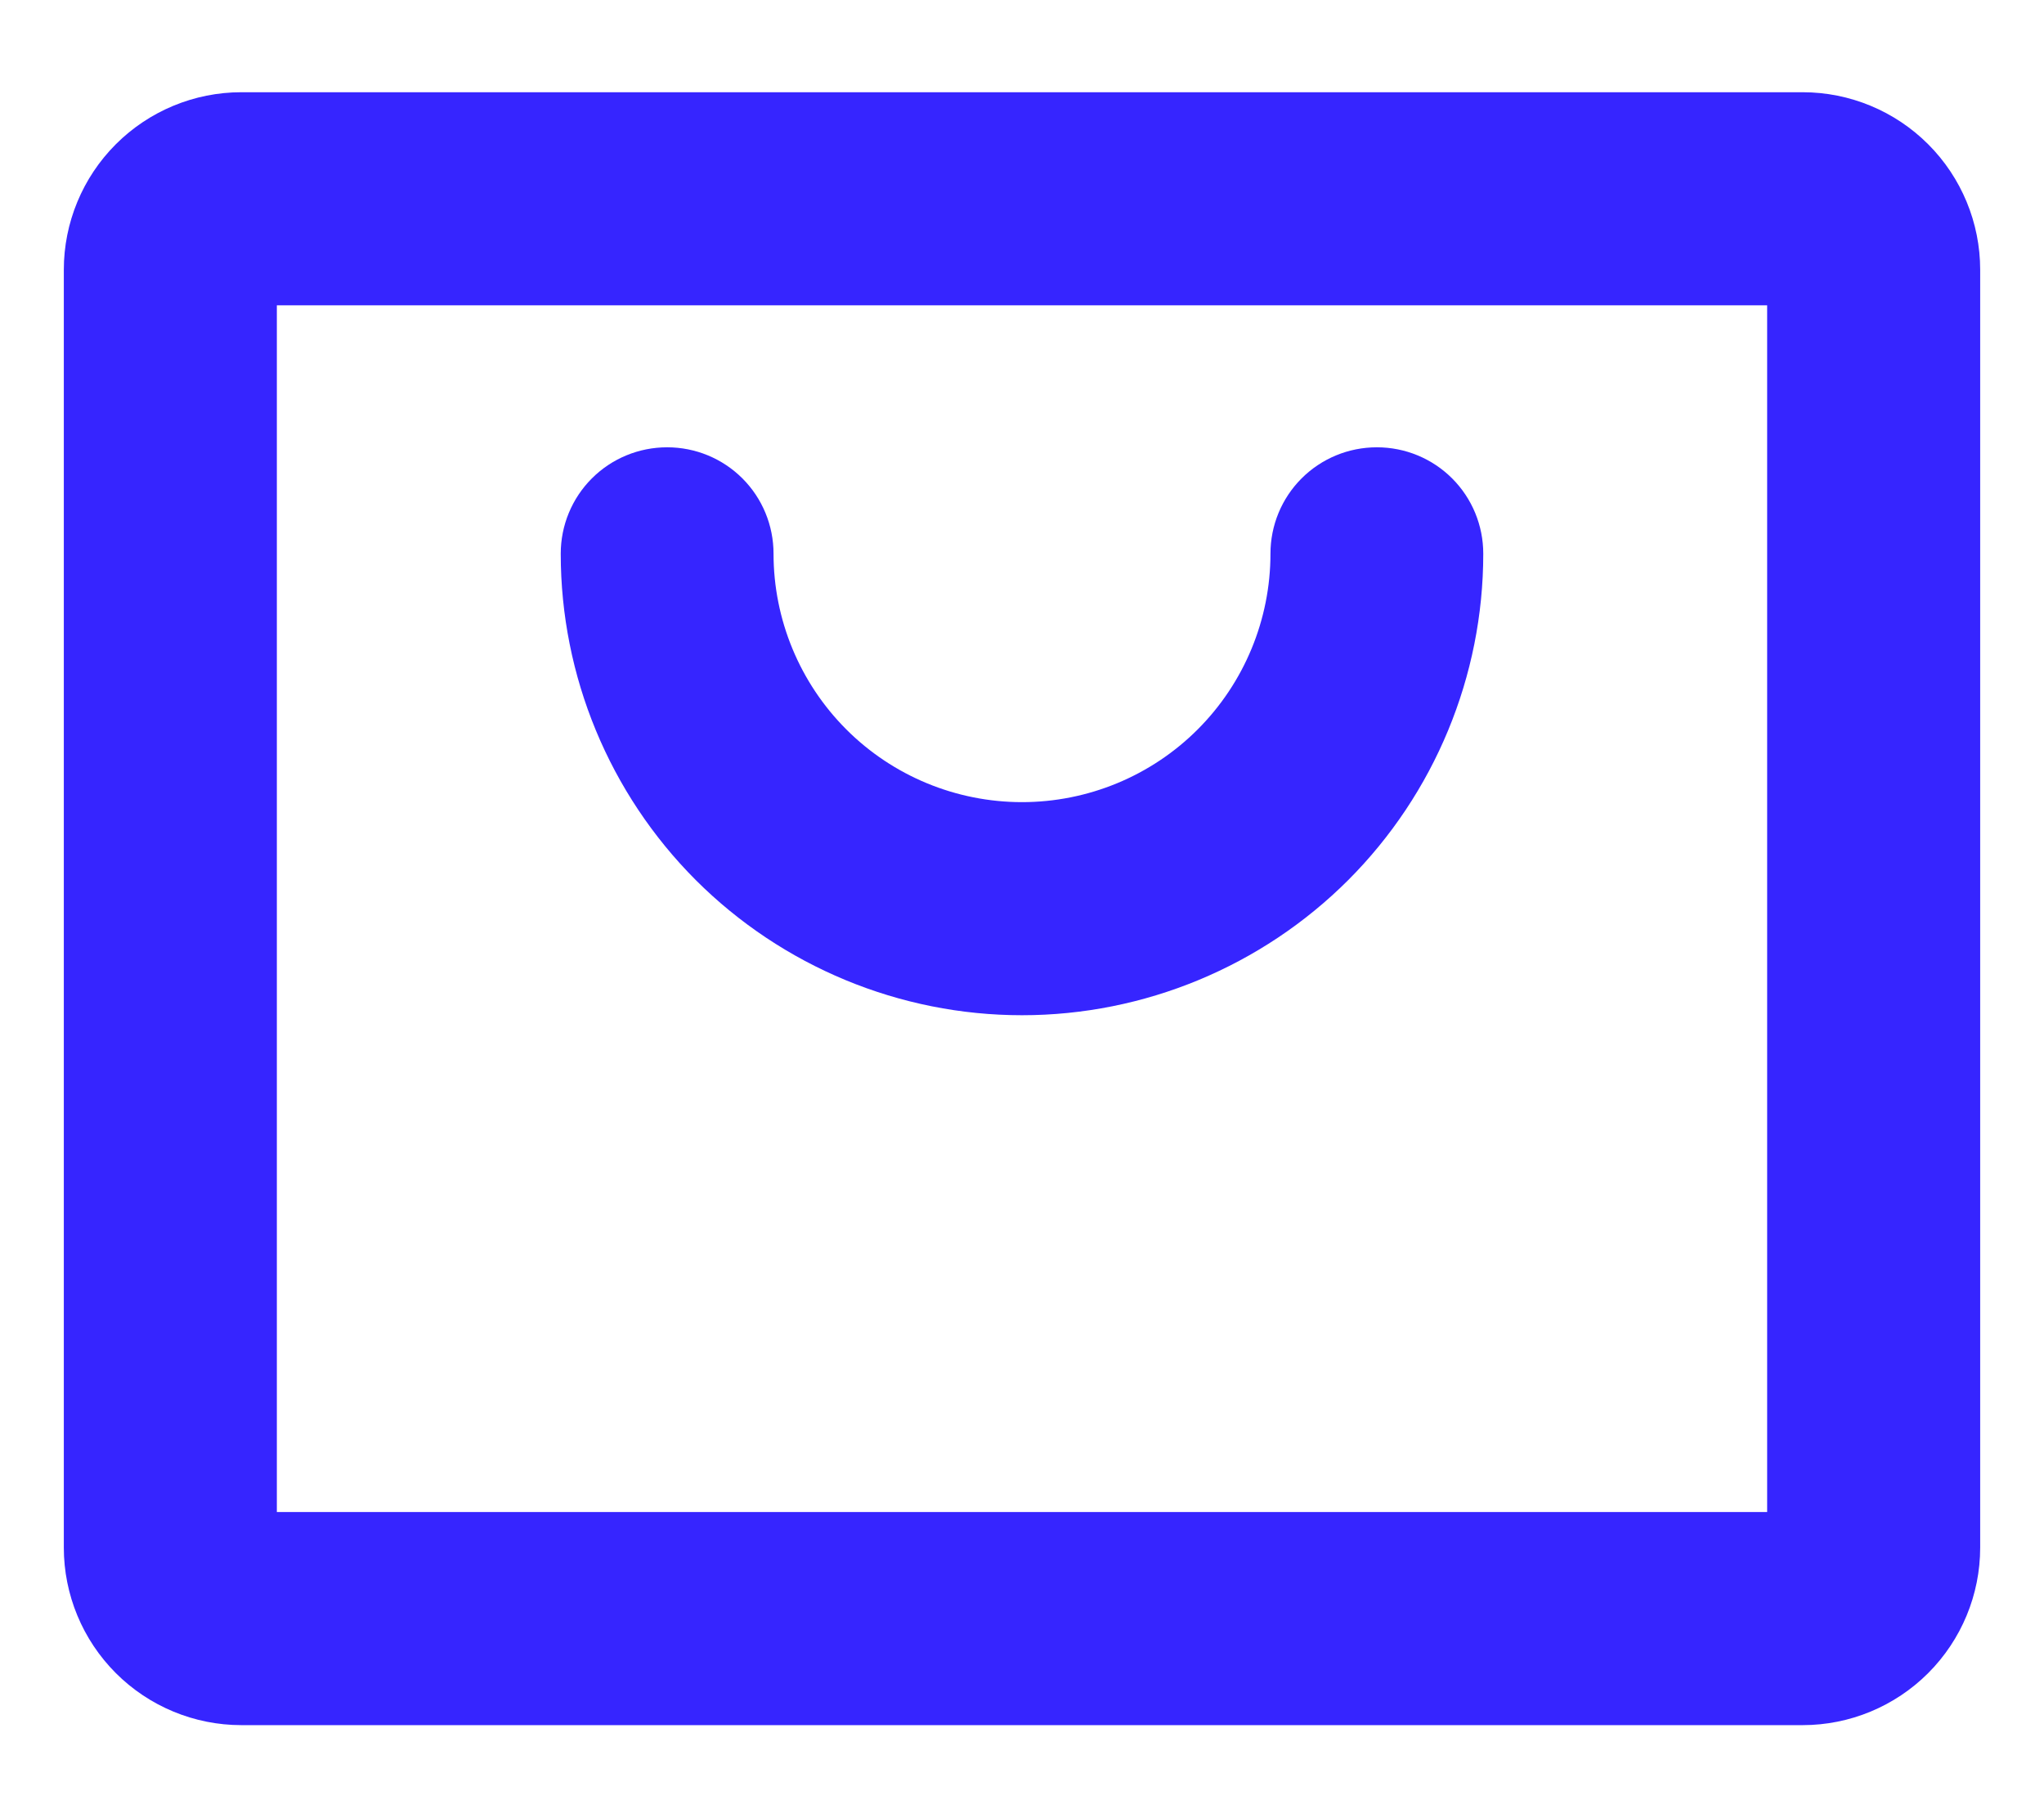
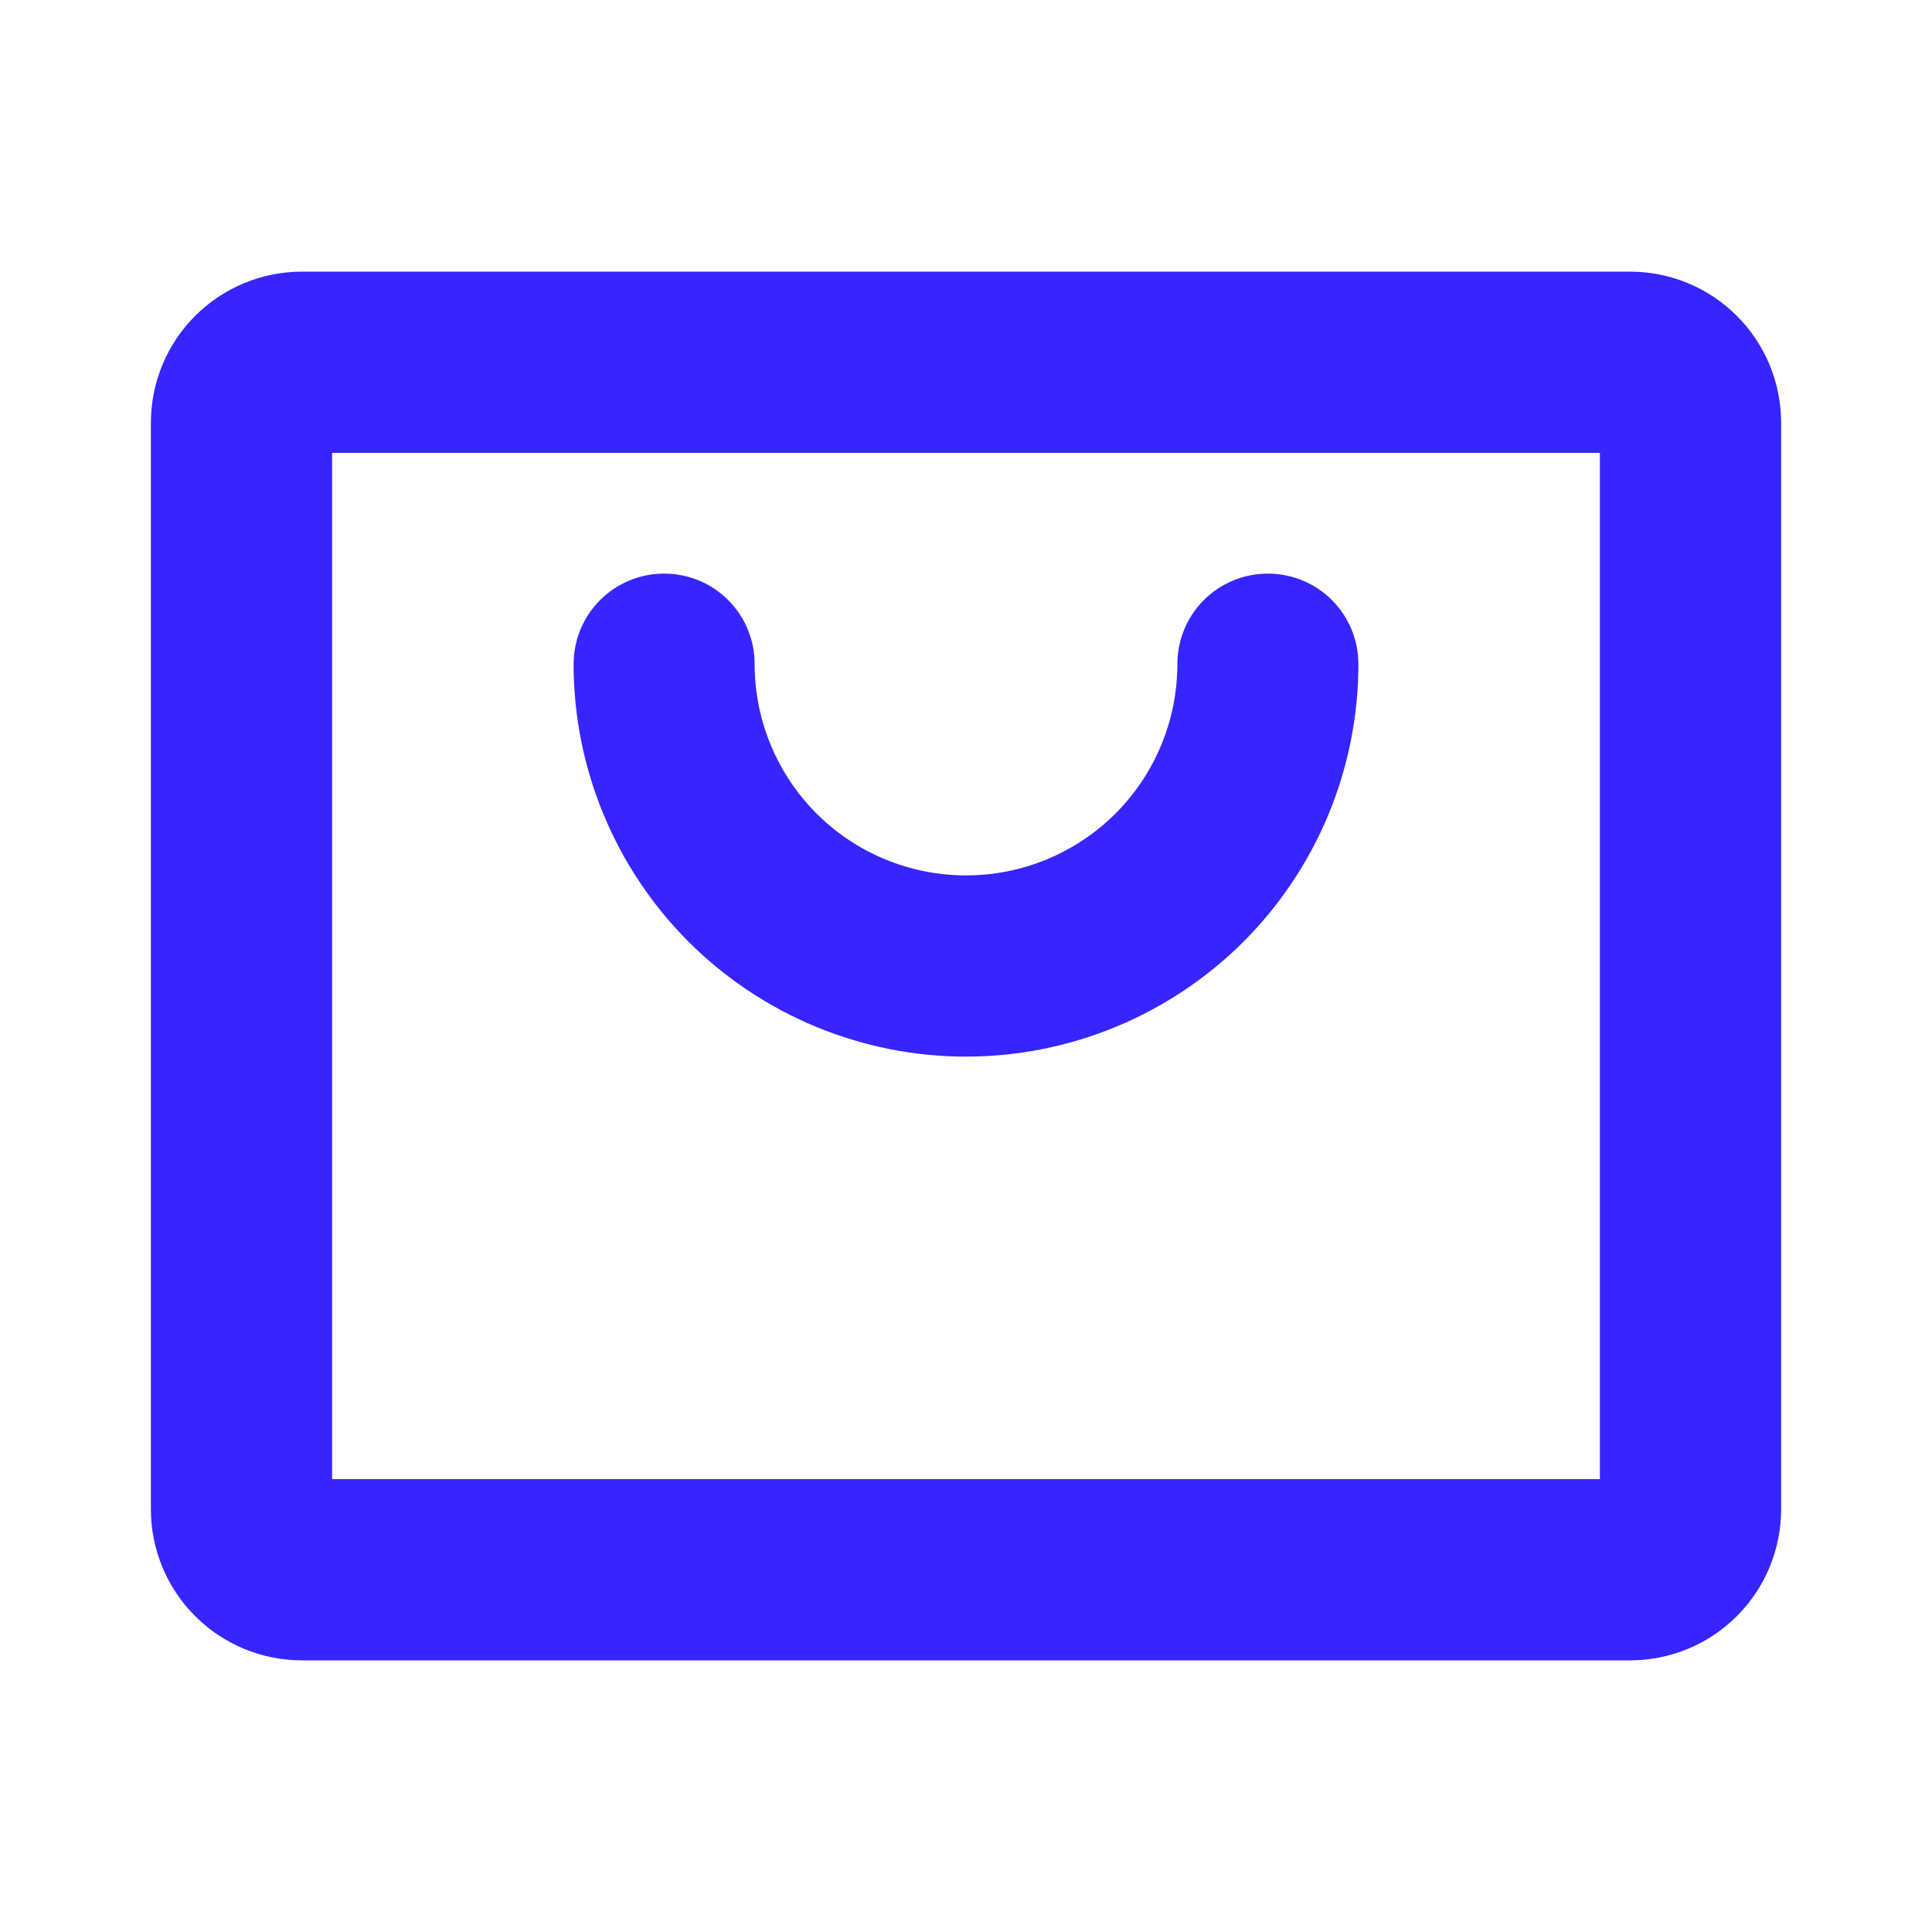
- <svg xmlns="http://www.w3.org/2000/svg" width="18" height="16" viewBox="0 0 18 16" fill="none">
-   <path d="M15.875 0.812H2.125C1.711 0.812 1.313 0.977 1.02 1.27C0.727 1.563 0.562 1.961 0.562 2.375V13.625C0.562 14.039 0.727 14.437 1.02 14.73C1.313 15.023 1.711 15.188 2.125 15.188H15.875C16.289 15.188 16.687 15.023 16.98 14.73C17.273 14.437 17.438 14.039 17.438 13.625V2.375C17.438 1.961 17.273 1.563 16.98 1.27C16.687 0.977 16.289 0.812 15.875 0.812ZM15.562 13.312H2.438V2.688H15.562V13.312ZM4.938 4.875C4.938 4.626 5.036 4.388 5.212 4.212C5.388 4.036 5.626 3.938 5.875 3.938C6.124 3.938 6.362 4.036 6.538 4.212C6.714 4.388 6.812 4.626 6.812 4.875C6.812 5.455 7.043 6.012 7.453 6.422C7.863 6.832 8.42 7.062 9 7.062C9.58 7.062 10.137 6.832 10.547 6.422C10.957 6.012 11.188 5.455 11.188 4.875C11.188 4.626 11.286 4.388 11.462 4.212C11.638 4.036 11.876 3.938 12.125 3.938C12.374 3.938 12.612 4.036 12.788 4.212C12.964 4.388 13.062 4.626 13.062 4.875C13.062 5.952 12.634 6.986 11.873 7.748C11.111 8.509 10.077 8.938 9 8.938C7.923 8.938 6.889 8.509 6.127 7.748C5.366 6.986 4.938 5.952 4.938 4.875Z" fill="#3625FF" />
+ <svg xmlns="http://www.w3.org/2000/svg" width="20" height="20" viewBox="0 0 20 20" fill="none">
+   <path d="M16.875 2.812H3.125C2.711 2.812 2.313 2.977 2.02 3.27C1.727 3.563 1.562 3.961 1.562 4.375V15.625C1.562 16.039 1.727 16.437 2.02 16.73C2.313 17.023 2.711 17.188 3.125 17.188H16.875C17.289 17.188 17.687 17.023 17.98 16.73C18.273 16.437 18.438 16.039 18.438 15.625V4.375C18.438 3.961 18.273 3.563 17.98 3.27C17.687 2.977 17.289 2.812 16.875 2.812ZM16.562 15.312H3.438V4.688H16.562V15.312ZM5.938 6.875C5.938 6.626 6.036 6.388 6.212 6.212C6.388 6.036 6.626 5.938 6.875 5.938C7.124 5.938 7.362 6.036 7.538 6.212C7.714 6.388 7.812 6.626 7.812 6.875C7.812 7.455 8.043 8.012 8.453 8.422C8.863 8.832 9.42 9.062 10 9.062C10.58 9.062 11.137 8.832 11.547 8.422C11.957 8.012 12.188 7.455 12.188 6.875C12.188 6.626 12.286 6.388 12.462 6.212C12.638 6.036 12.876 5.938 13.125 5.938C13.374 5.938 13.612 6.036 13.788 6.212C13.964 6.388 14.062 6.626 14.062 6.875C14.062 7.952 13.634 8.986 12.873 9.748C12.111 10.509 11.077 10.938 10 10.938C8.923 10.938 7.889 10.509 7.127 9.748C6.366 8.986 5.938 7.952 5.938 6.875Z" fill="#3625FF" />
</svg>
